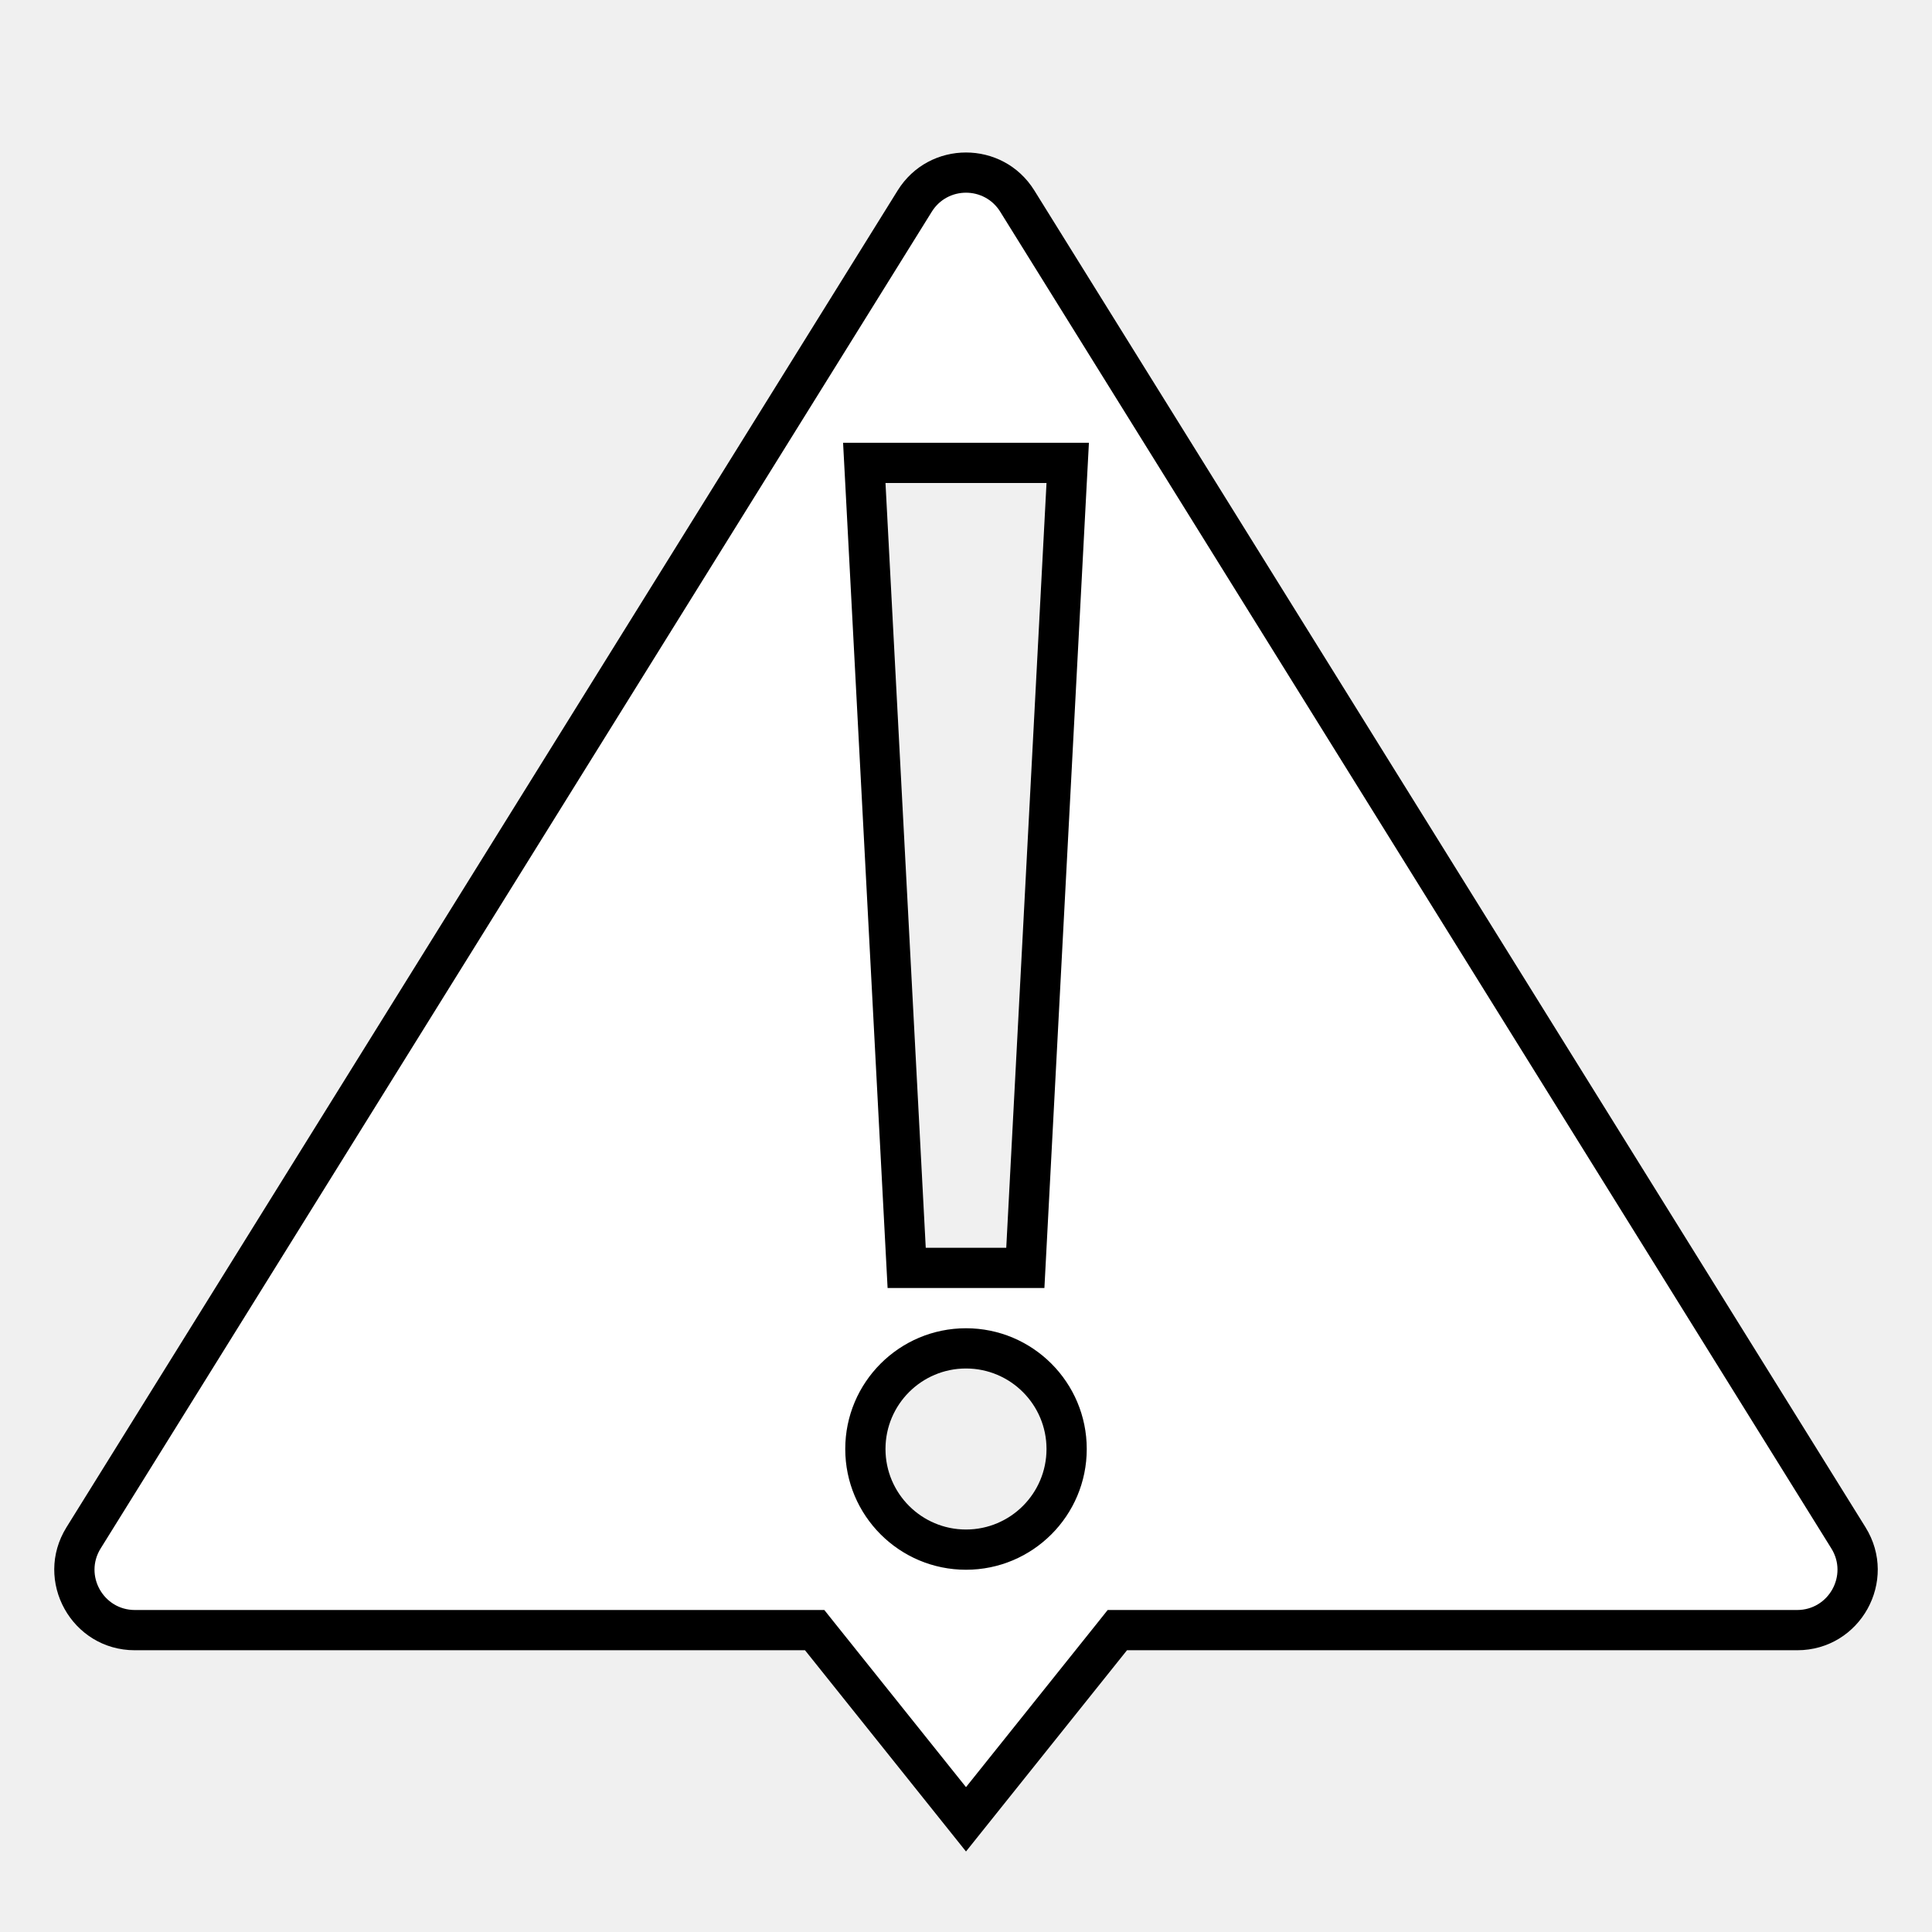
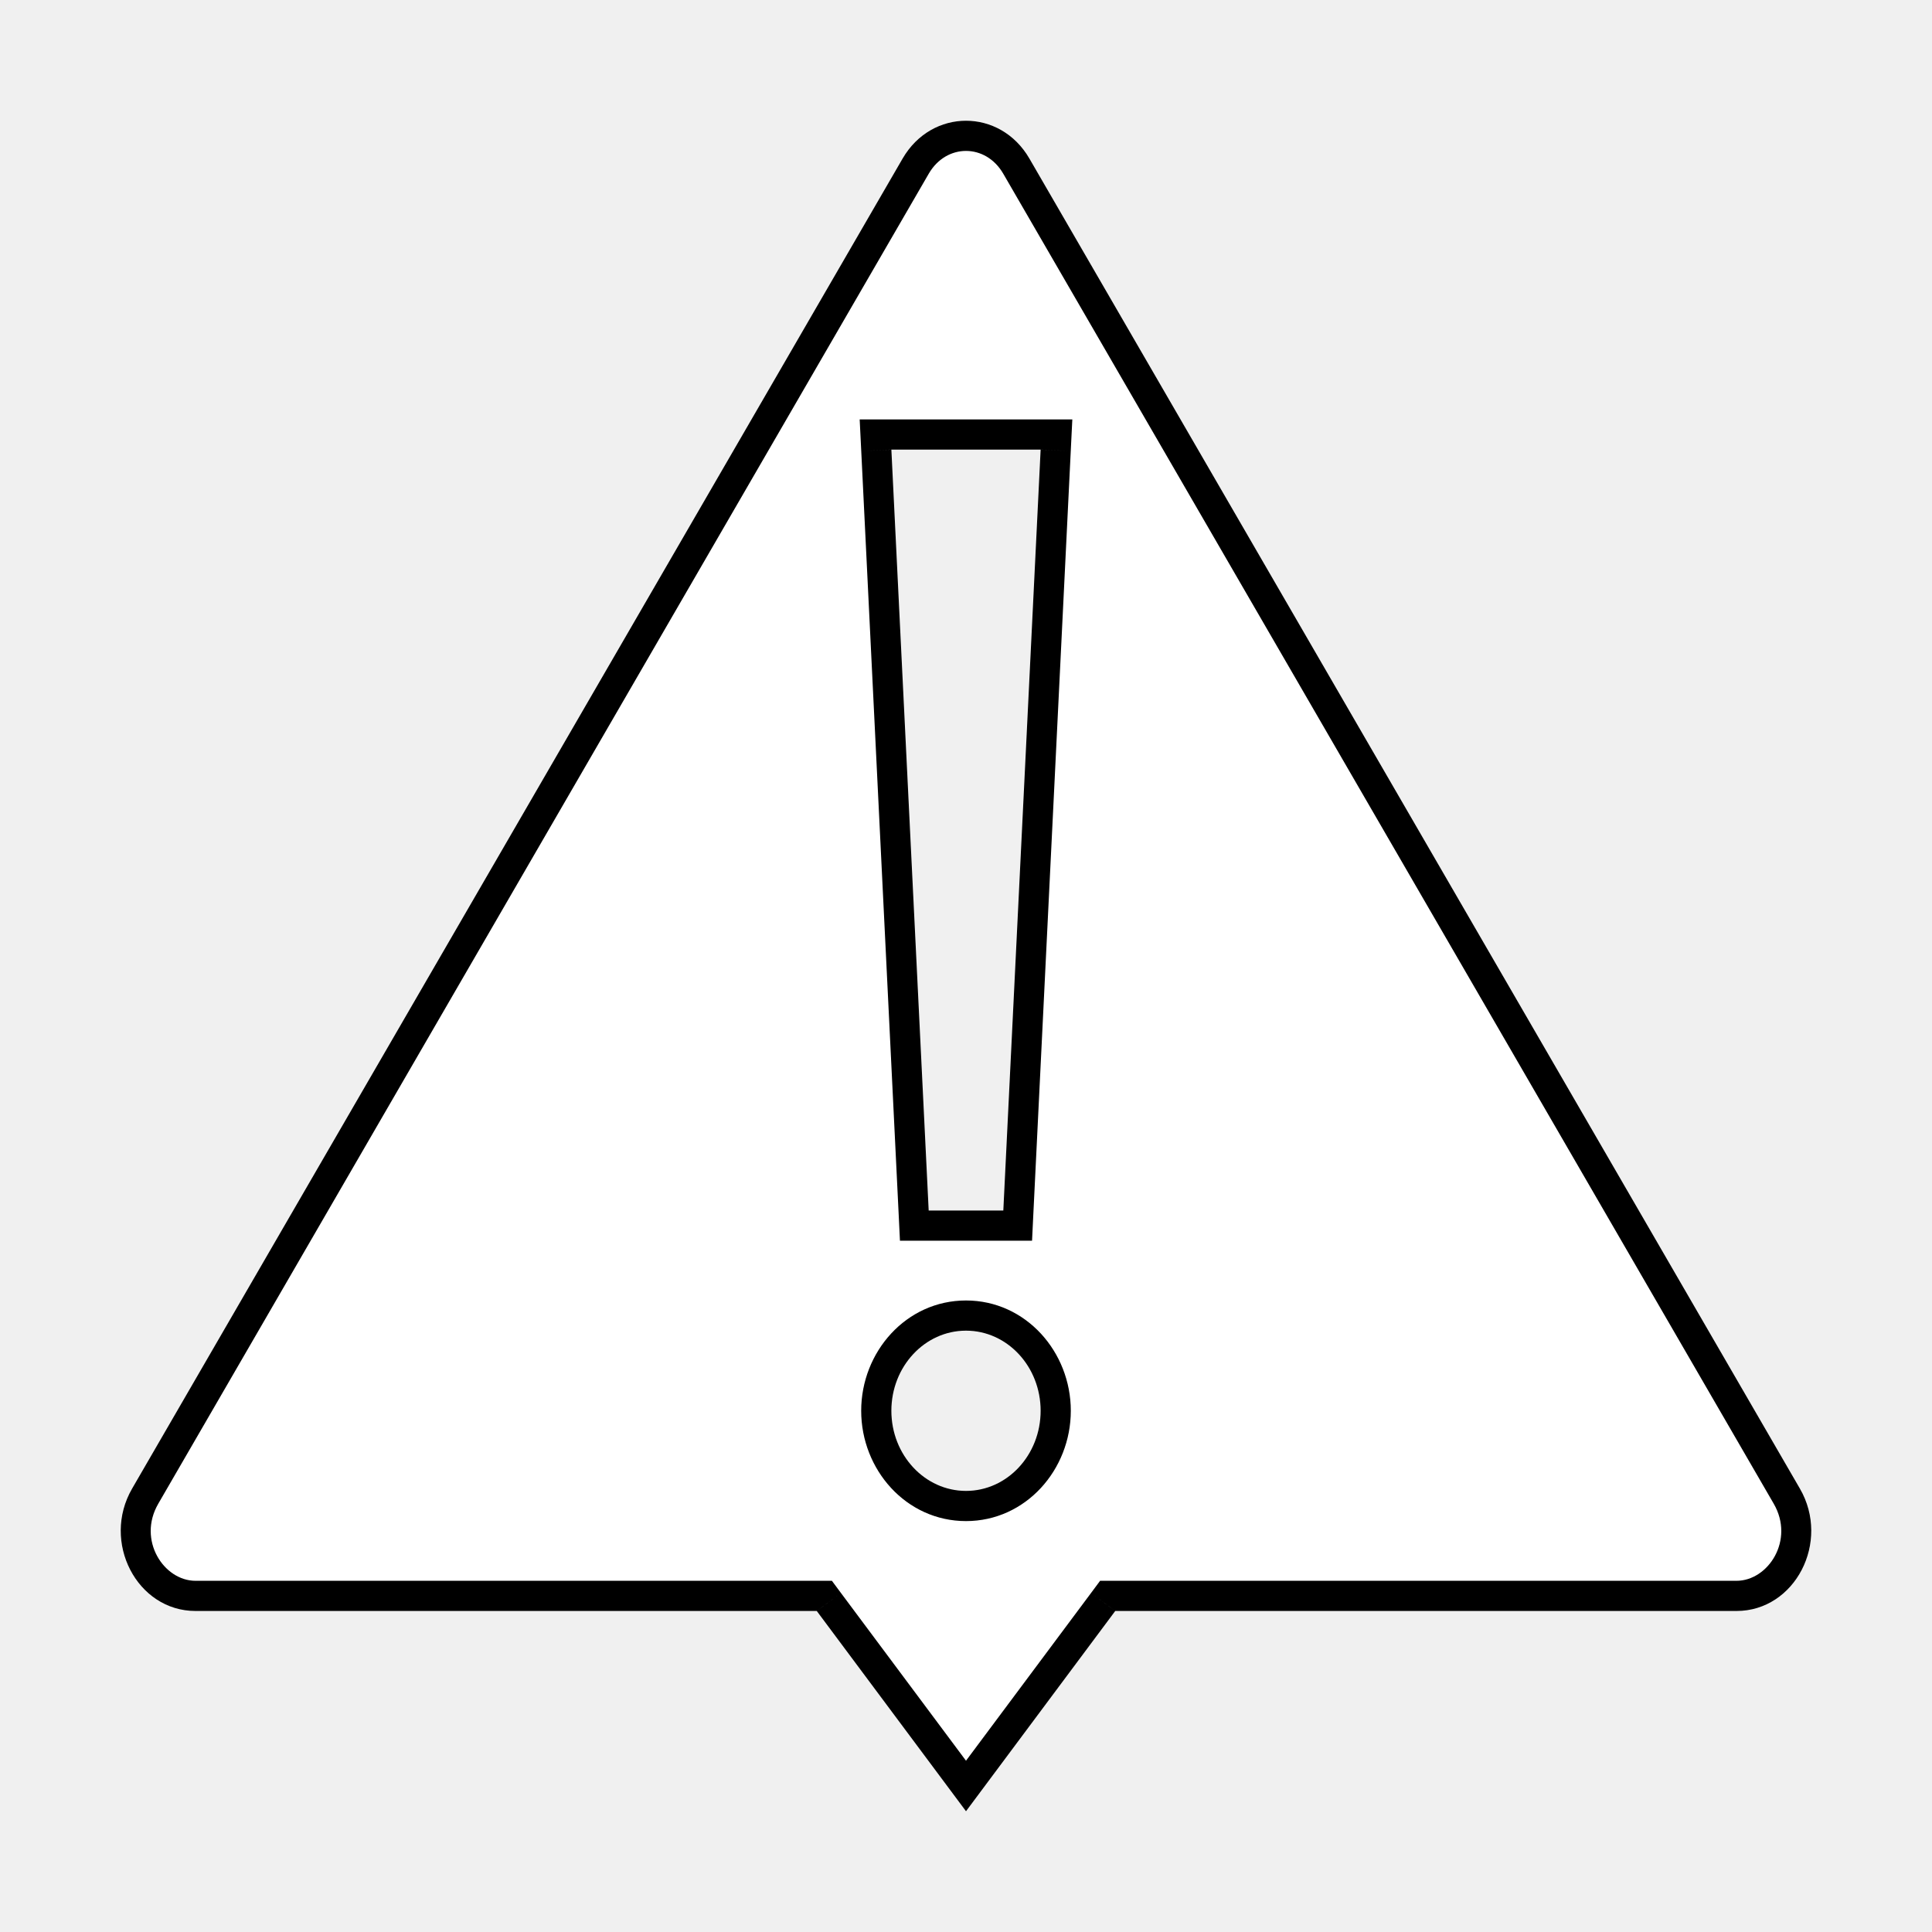
- <svg xmlns="http://www.w3.org/2000/svg" width="24" height="24" viewBox="0 0 24 24" fill="none">
+ <svg xmlns="http://www.w3.org/2000/svg" width="32" height="32" viewBox="0 0 32 32" fill="none">
  <mask id="path-1-inside-1_1313_72" fill="white">
-     <path fill-rule="evenodd" clip-rule="evenodd" d="M12.849 2.366C12.458 1.737 11.542 1.737 11.151 2.366L0.826 18.972C0.412 19.638 0.891 20.5 1.675 20.5L10 20.5L12 23L14 20.5L22.325 20.5C23.11 20.5 23.588 19.638 23.174 18.972L12.849 2.366ZM13 6H11L11.5 15.5H12.5L13 6ZM12 19C12.552 19 13 18.552 13 18C13 17.448 12.552 17 12 17C11.448 17 11 17.448 11 18C11 18.552 11.448 19 12 19Z" />
+     <path fill-rule="evenodd" clip-rule="evenodd" d="M17.05 2.626C16.566 1.791 15.434 1.791 14.95 2.626L2.188 24.656C1.676 25.54 2.268 26.683 3.238 26.683L13.528 26.683L16 30L18.472 26.683L28.762 26.683C29.732 26.683 30.324 25.54 29.812 24.656L17.05 2.626ZM17.236 7.447H14.764L15.382 20.05H16.618L17.236 7.447ZM16 24.694C16.683 24.694 17.236 24.099 17.236 23.367C17.236 22.634 16.683 22.04 16 22.04C15.317 22.04 14.764 22.634 14.764 23.367C14.764 24.099 15.317 24.694 16 24.694Z" />
  </mask>
-   <path fill-rule="evenodd" clip-rule="evenodd" d="M12.849 2.366C12.458 1.737 11.542 1.737 11.151 2.366L0.826 18.972C0.412 19.638 0.891 20.5 1.675 20.5L10 20.5L12 23L14 20.5L22.325 20.5C23.11 20.5 23.588 19.638 23.174 18.972L12.849 2.366ZM13 6H11L11.5 15.5H12.5L13 6ZM12 19C12.552 19 13 18.552 13 18C13 17.448 12.552 17 12 17C11.448 17 11 17.448 11 18C11 18.552 11.448 19 12 19Z" fill="white" />
-   <path d="M11.151 2.366L10.726 2.102L10.726 2.102L11.151 2.366ZM12.849 2.366L13.274 2.102L13.274 2.102L12.849 2.366ZM0.826 18.972L0.401 18.708L0.401 18.708L0.826 18.972ZM1.675 20.5L1.675 21L1.675 21L1.675 20.5ZM10 20.5L10.39 20.188L10.24 20L10 20L10 20.5ZM12 23L11.61 23.312L12 23.8L12.39 23.312L12 23ZM14 20.5L14 20L13.76 20L13.61 20.188L14 20.5ZM22.325 20.5L22.325 21H22.325V20.5ZM23.174 18.972L22.75 19.236L22.75 19.236L23.174 18.972ZM11 6V5.5H10.473L10.501 6.026L11 6ZM13 6L13.499 6.026L13.527 5.5H13V6ZM11.5 15.5L11.001 15.526L11.026 16H11.5V15.5ZM12.5 15.5V16H12.974L12.999 15.526L12.5 15.5ZM11.575 2.63C11.771 2.315 12.229 2.315 12.425 2.63L13.274 2.102C12.687 1.158 11.313 1.158 10.726 2.102L11.575 2.63ZM1.25 19.236L11.575 2.63L10.726 2.102L0.401 18.708L1.25 19.236ZM1.675 20C1.283 20 1.043 19.569 1.25 19.236L0.401 18.708C-0.22 19.707 0.498 21 1.675 21V20ZM10 20L1.675 20L1.675 21L10 21L10 20ZM12.39 22.688L10.39 20.188L9.61 20.812L11.61 23.312L12.39 22.688ZM13.61 20.188L11.61 22.688L12.39 23.312L14.39 20.812L13.61 20.188ZM22.325 20L14 20L14 21L22.325 21L22.325 20ZM22.75 19.236C22.957 19.569 22.717 20 22.325 20V21C23.502 21 24.22 19.707 23.599 18.708L22.75 19.236ZM12.425 2.63L22.75 19.236L23.599 18.708L13.274 2.102L12.425 2.63ZM11 6.5H13V5.5H11V6.5ZM11.999 15.474L11.499 5.974L10.501 6.026L11.001 15.526L11.999 15.474ZM12.5 15H11.5V16H12.5V15ZM12.501 5.974L12.001 15.474L12.999 15.526L13.499 6.026L12.501 5.974ZM12.5 18C12.5 18.276 12.276 18.5 12 18.5V19.5C12.828 19.5 13.5 18.828 13.5 18H12.5ZM12 17.5C12.276 17.5 12.5 17.724 12.5 18H13.5C13.5 17.172 12.828 16.5 12 16.5V17.5ZM11.5 18C11.5 17.724 11.724 17.5 12 17.5V16.5C11.172 16.5 10.5 17.172 10.5 18H11.5ZM12 18.5C11.724 18.5 11.5 18.276 11.5 18H10.5C10.5 18.828 11.172 19.5 12 19.5V18.5Z" fill="black" mask="url(#path-1-inside-1_1313_72)" />
+   <path fill-rule="evenodd" clip-rule="evenodd" d="M17.05 2.626C16.566 1.791 15.434 1.791 14.95 2.626L2.188 24.656C1.676 25.54 2.268 26.683 3.238 26.683L13.528 26.683L16 30L18.472 26.683L28.762 26.683C29.732 26.683 30.324 25.54 29.812 24.656L17.05 2.626ZM17.236 7.447H14.764L15.382 20.05H16.618L17.236 7.447ZM16 24.694C16.683 24.694 17.236 24.099 17.236 23.367C17.236 22.634 16.683 22.04 16 22.04C15.317 22.04 14.764 22.634 14.764 23.367C14.764 24.099 15.317 24.694 16 24.694Z" fill="white" />
+   <path d="M14.95 2.626L14.518 2.376L14.518 2.376L14.95 2.626ZM17.05 2.626L16.617 2.877L16.617 2.877L17.05 2.626ZM2.188 24.656L1.756 24.406L1.756 24.406L2.188 24.656ZM3.238 26.683L3.238 27.183L3.238 27.183L3.238 26.683ZM13.528 26.683L13.929 26.385L13.779 26.183L13.528 26.183L13.528 26.683ZM16 30L15.599 30.299L16 30.837L16.401 30.299L16 30ZM18.472 26.683L18.472 26.183L18.221 26.183L18.071 26.385L18.472 26.683ZM28.762 26.683L28.762 27.183H28.762V26.683ZM29.812 24.656L29.379 24.907L29.379 24.907L29.812 24.656ZM14.764 7.447V6.947H14.239L14.265 7.472L14.764 7.447ZM17.236 7.447L17.735 7.472L17.761 6.947H17.236V7.447ZM15.382 20.05L14.883 20.075L14.906 20.55H15.382V20.05ZM16.618 20.05V20.55H17.094L17.117 20.075L16.618 20.05ZM15.383 2.877C15.674 2.374 16.326 2.374 16.617 2.877L17.482 2.376C16.806 1.208 15.194 1.208 14.518 2.376L15.383 2.877ZM2.621 24.907L15.383 2.877L14.518 2.376L1.756 24.406L2.621 24.907ZM3.238 26.183C2.713 26.183 2.272 25.51 2.621 24.907L1.756 24.406C1.081 25.57 1.824 27.183 3.238 27.183V26.183ZM13.528 26.183L3.238 26.183L3.238 27.183L13.528 27.183L13.528 26.183ZM16.401 29.701L13.929 26.385L13.127 26.982L15.599 30.299L16.401 29.701ZM18.071 26.385L15.599 29.701L16.401 30.299L18.873 26.982L18.071 26.385ZM28.762 26.183L18.472 26.183L18.472 27.183L28.762 27.183L28.762 26.183ZM29.379 24.907C29.728 25.51 29.287 26.183 28.762 26.183V27.183C30.176 27.183 30.919 25.57 30.244 24.406L29.379 24.907ZM16.617 2.877L29.379 24.907L30.244 24.406L17.482 2.376L16.617 2.877ZM14.764 7.947H17.236V6.947H14.764V7.947ZM15.881 20.026L15.263 7.423L14.265 7.472L14.883 20.075L15.881 20.026ZM16.618 19.55H15.382V20.55H16.618V19.55ZM16.737 7.423L16.119 20.026L17.117 20.075L17.735 7.472L16.737 7.423ZM16.736 23.367C16.736 23.857 16.374 24.194 16 24.194V25.194C16.991 25.194 17.736 24.342 17.736 23.367H16.736ZM16 22.54C16.374 22.54 16.736 22.876 16.736 23.367H17.736C17.736 22.392 16.991 21.54 16 21.54V22.54ZM15.264 23.367C15.264 22.876 15.626 22.54 16 22.54V21.54C15.008 21.54 14.264 22.392 14.264 23.367H15.264ZM16 24.194C15.626 24.194 15.264 23.857 15.264 23.367H14.264C14.264 24.342 15.008 25.194 16 25.194V24.194Z" fill="black" mask="url(#path-1-inside-1_1313_72)" />
</svg>
